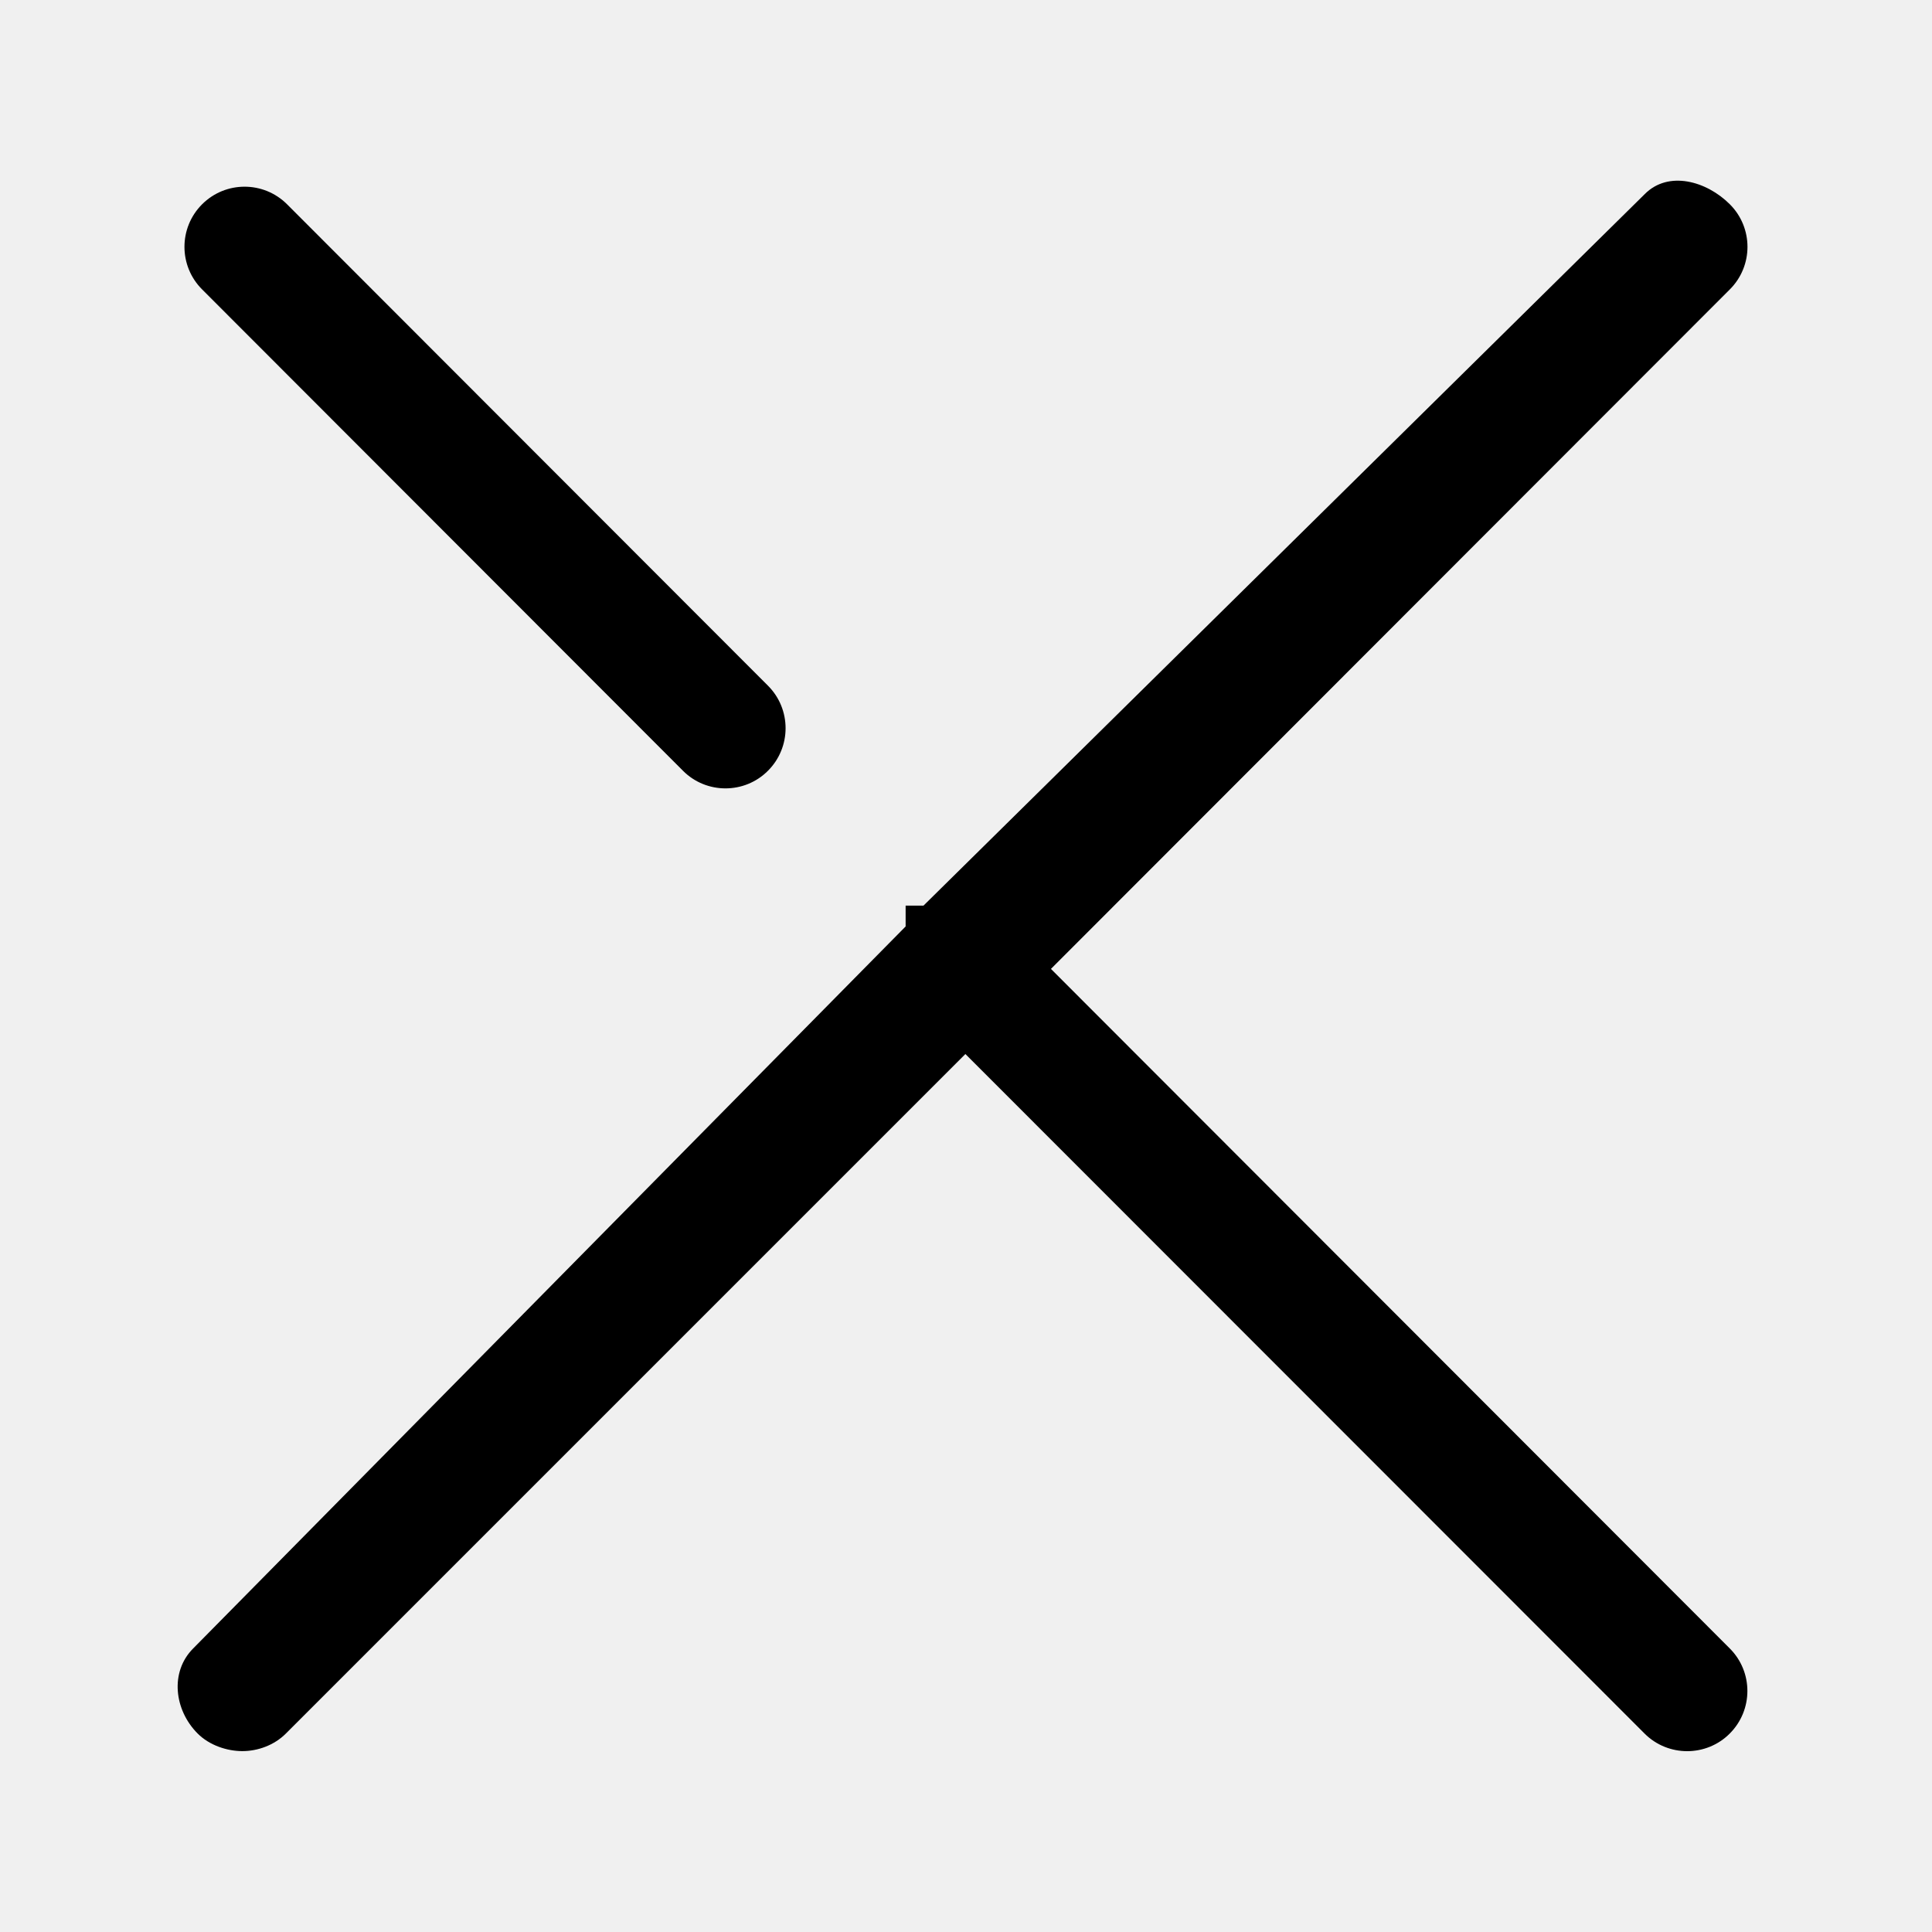
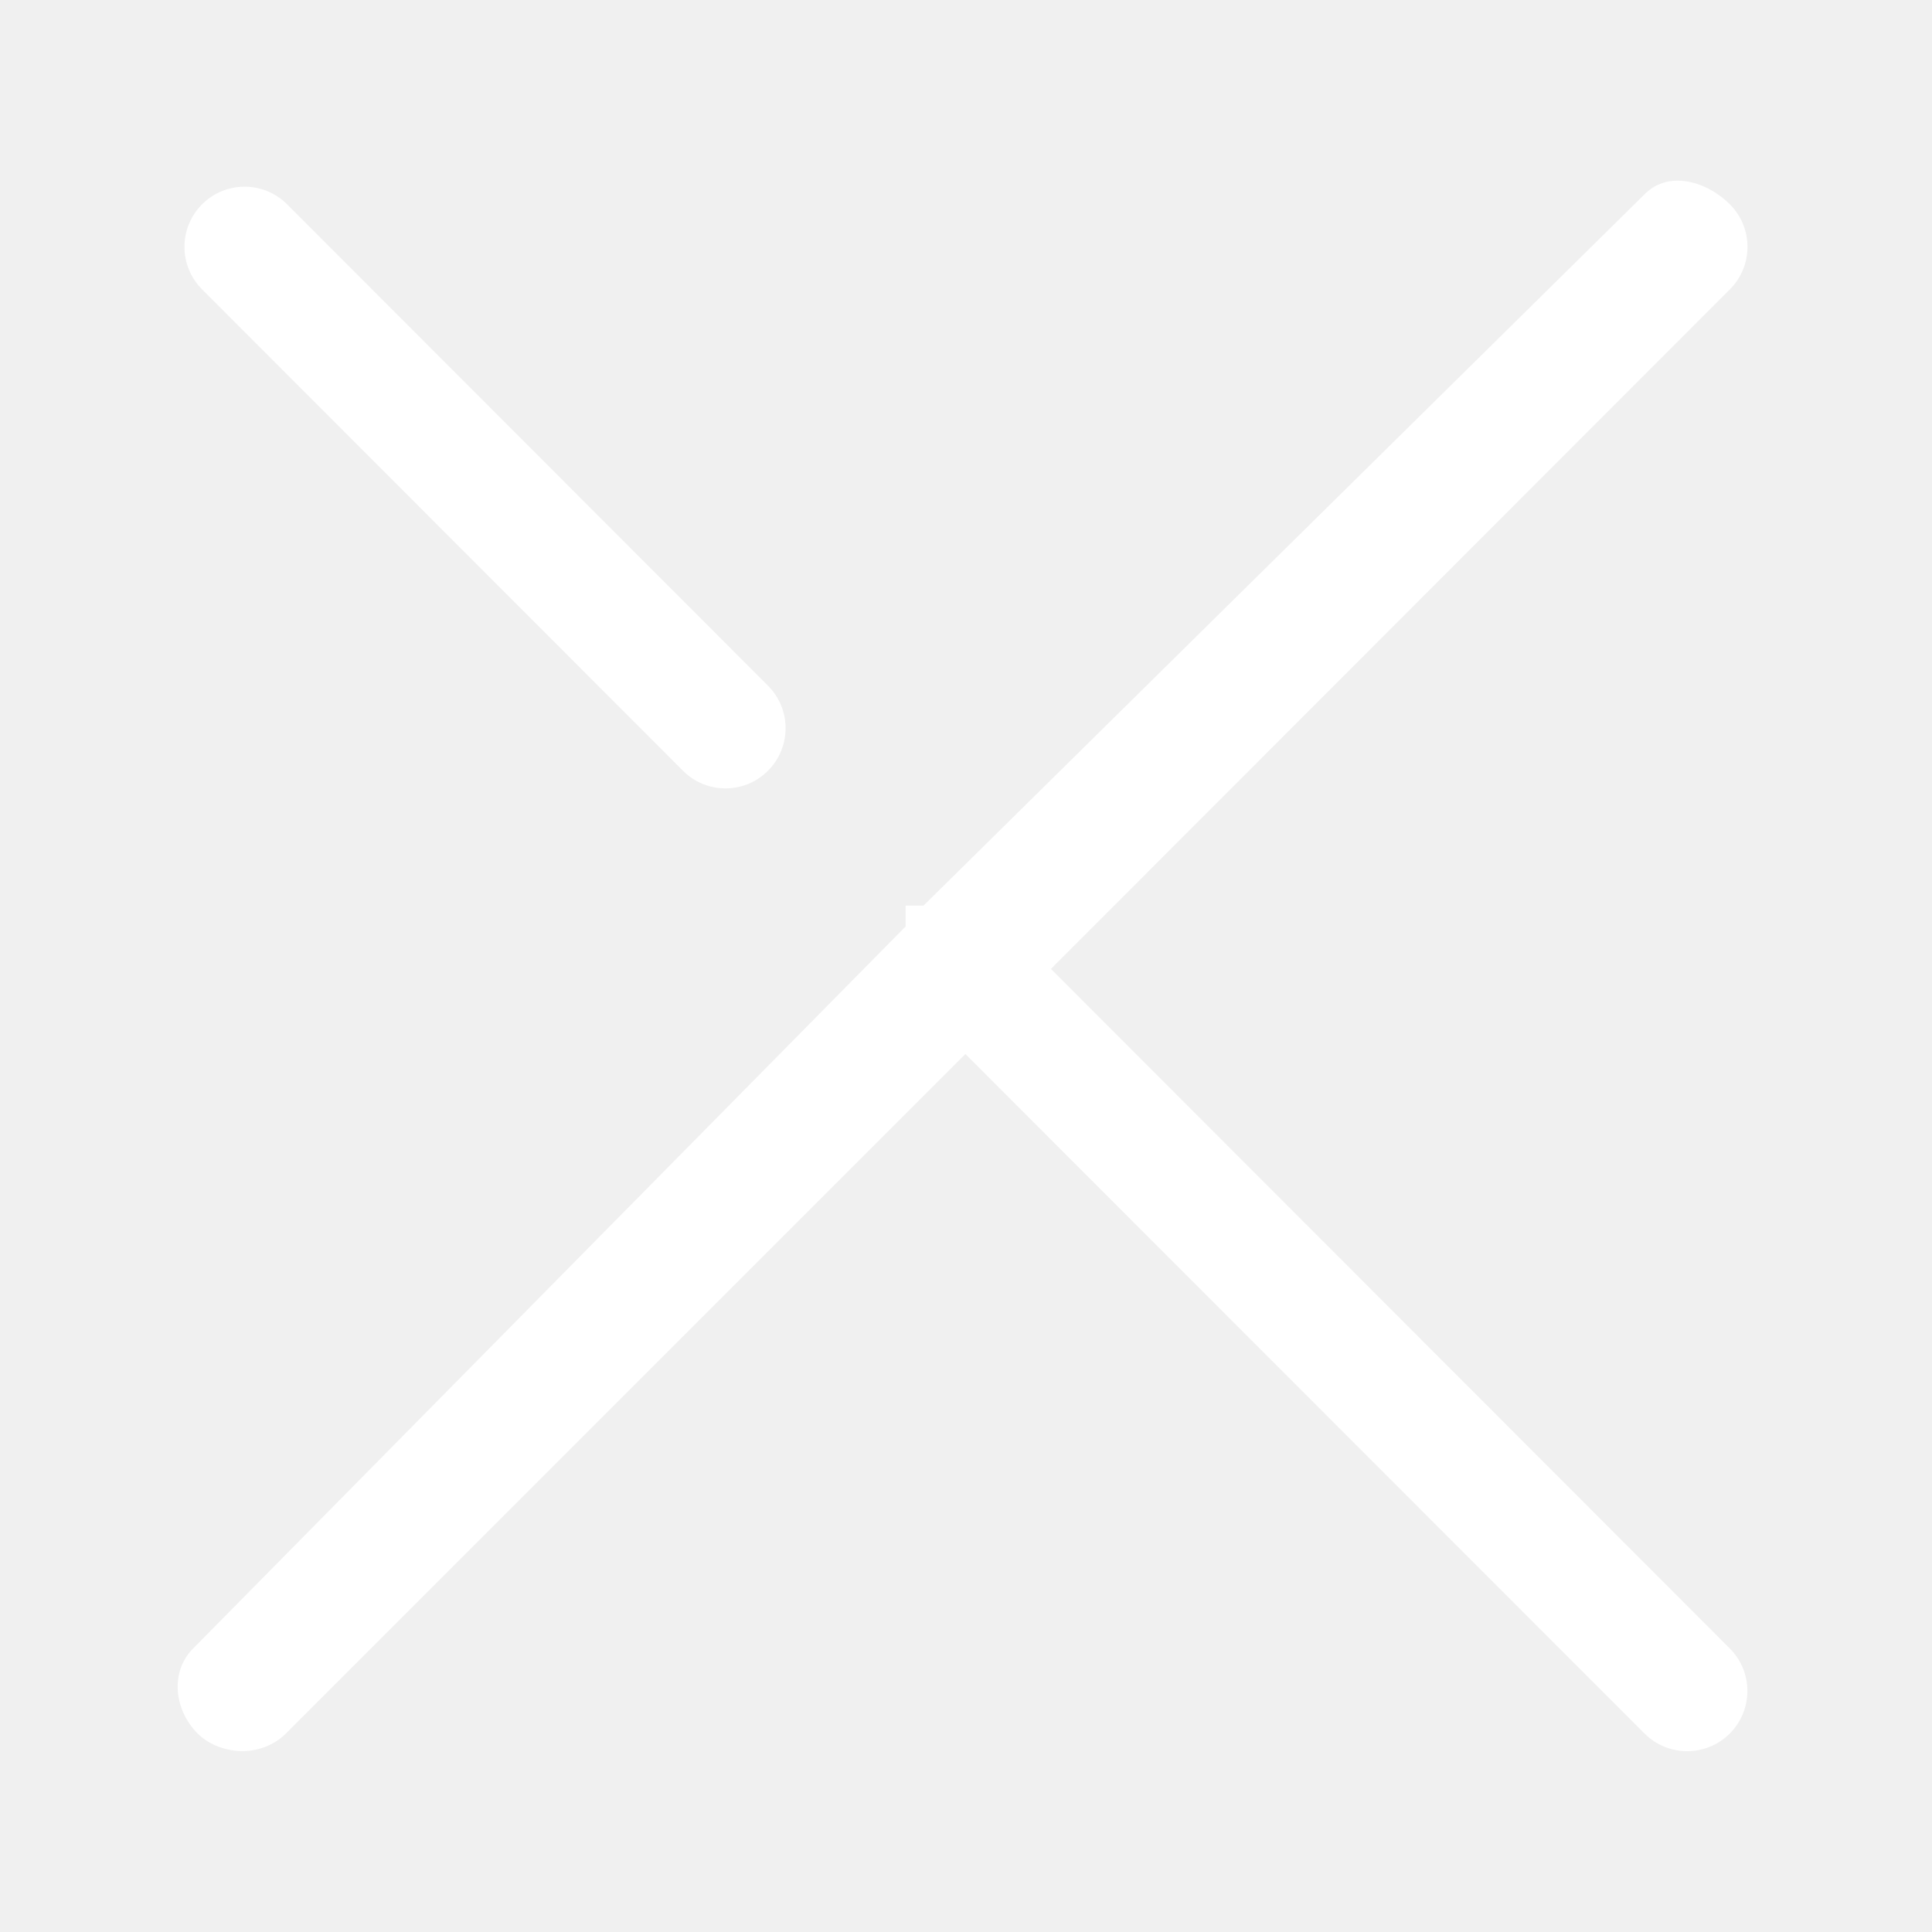
- <svg xmlns="http://www.w3.org/2000/svg" enable-background="new 0 0 32 32" height="32px" id="Layer_1" version="1.1" viewBox="0 0 32 32" width="32px" xml:space="preserve">
+ <svg xmlns="http://www.w3.org/2000/svg" enable-background="new 0 0 32 32" height="32px" id="Layer_1" version="1.1" viewBox="0 0 32 32" width="32px" xml:space="preserve" fill="#fff">
  <g>
    <polyline fill="none" points="   649,137.999 675,137.999 675,155.999 661,155.999  " stroke="#FFFFFF" stroke-linecap="round" stroke-linejoin="round" stroke-miterlimit="10" stroke-width="2" />
    <polyline fill="none" points="   653,155.999 649,155.999 649,141.999  " stroke="#FFFFFF" stroke-linecap="round" stroke-linejoin="round" stroke-miterlimit="10" stroke-width="2" />
    <polyline fill="none" points="   661,156 653,162 653,156  " stroke="#FFFFFF" stroke-linecap="round" stroke-linejoin="round" stroke-miterlimit="10" stroke-width="2" />
  </g>
  <g>
    <path d="M11.312,12.766c0.194,0.195,0.449,0.292,0.704,0.292c0.255,0,0.51-0.097,0.704-0.292c0.389-0.389,0.389-1.02,0-1.409   L4.755,3.384c-0.389-0.389-1.019-0.389-1.408,0s-0.389,1.02,0,1.409L11.312,12.766z" />
    <path d="M17.407,16.048L28.652,4.793c0.389-0.389,0.389-1.02,0-1.409c-0.389-0.389-1.019-0.561-1.408-0.171L15.296,15   c0,0-0.296,0-0.296,0s0,0.345,0,0.345L3.2,27.303c-0.389,0.389-0.315,1.02,0.073,1.409c0.194,0.195,0.486,0.292,0.741,0.292   s0.528-0.097,0.722-0.292L15.99,17.458l11.249,11.255c0.194,0.195,0.452,0.292,0.706,0.292s0.511-0.097,0.705-0.292   c0.389-0.389,0.39-1.02,0.001-1.409L17.407,16.048z" />
  </g>
</svg>
